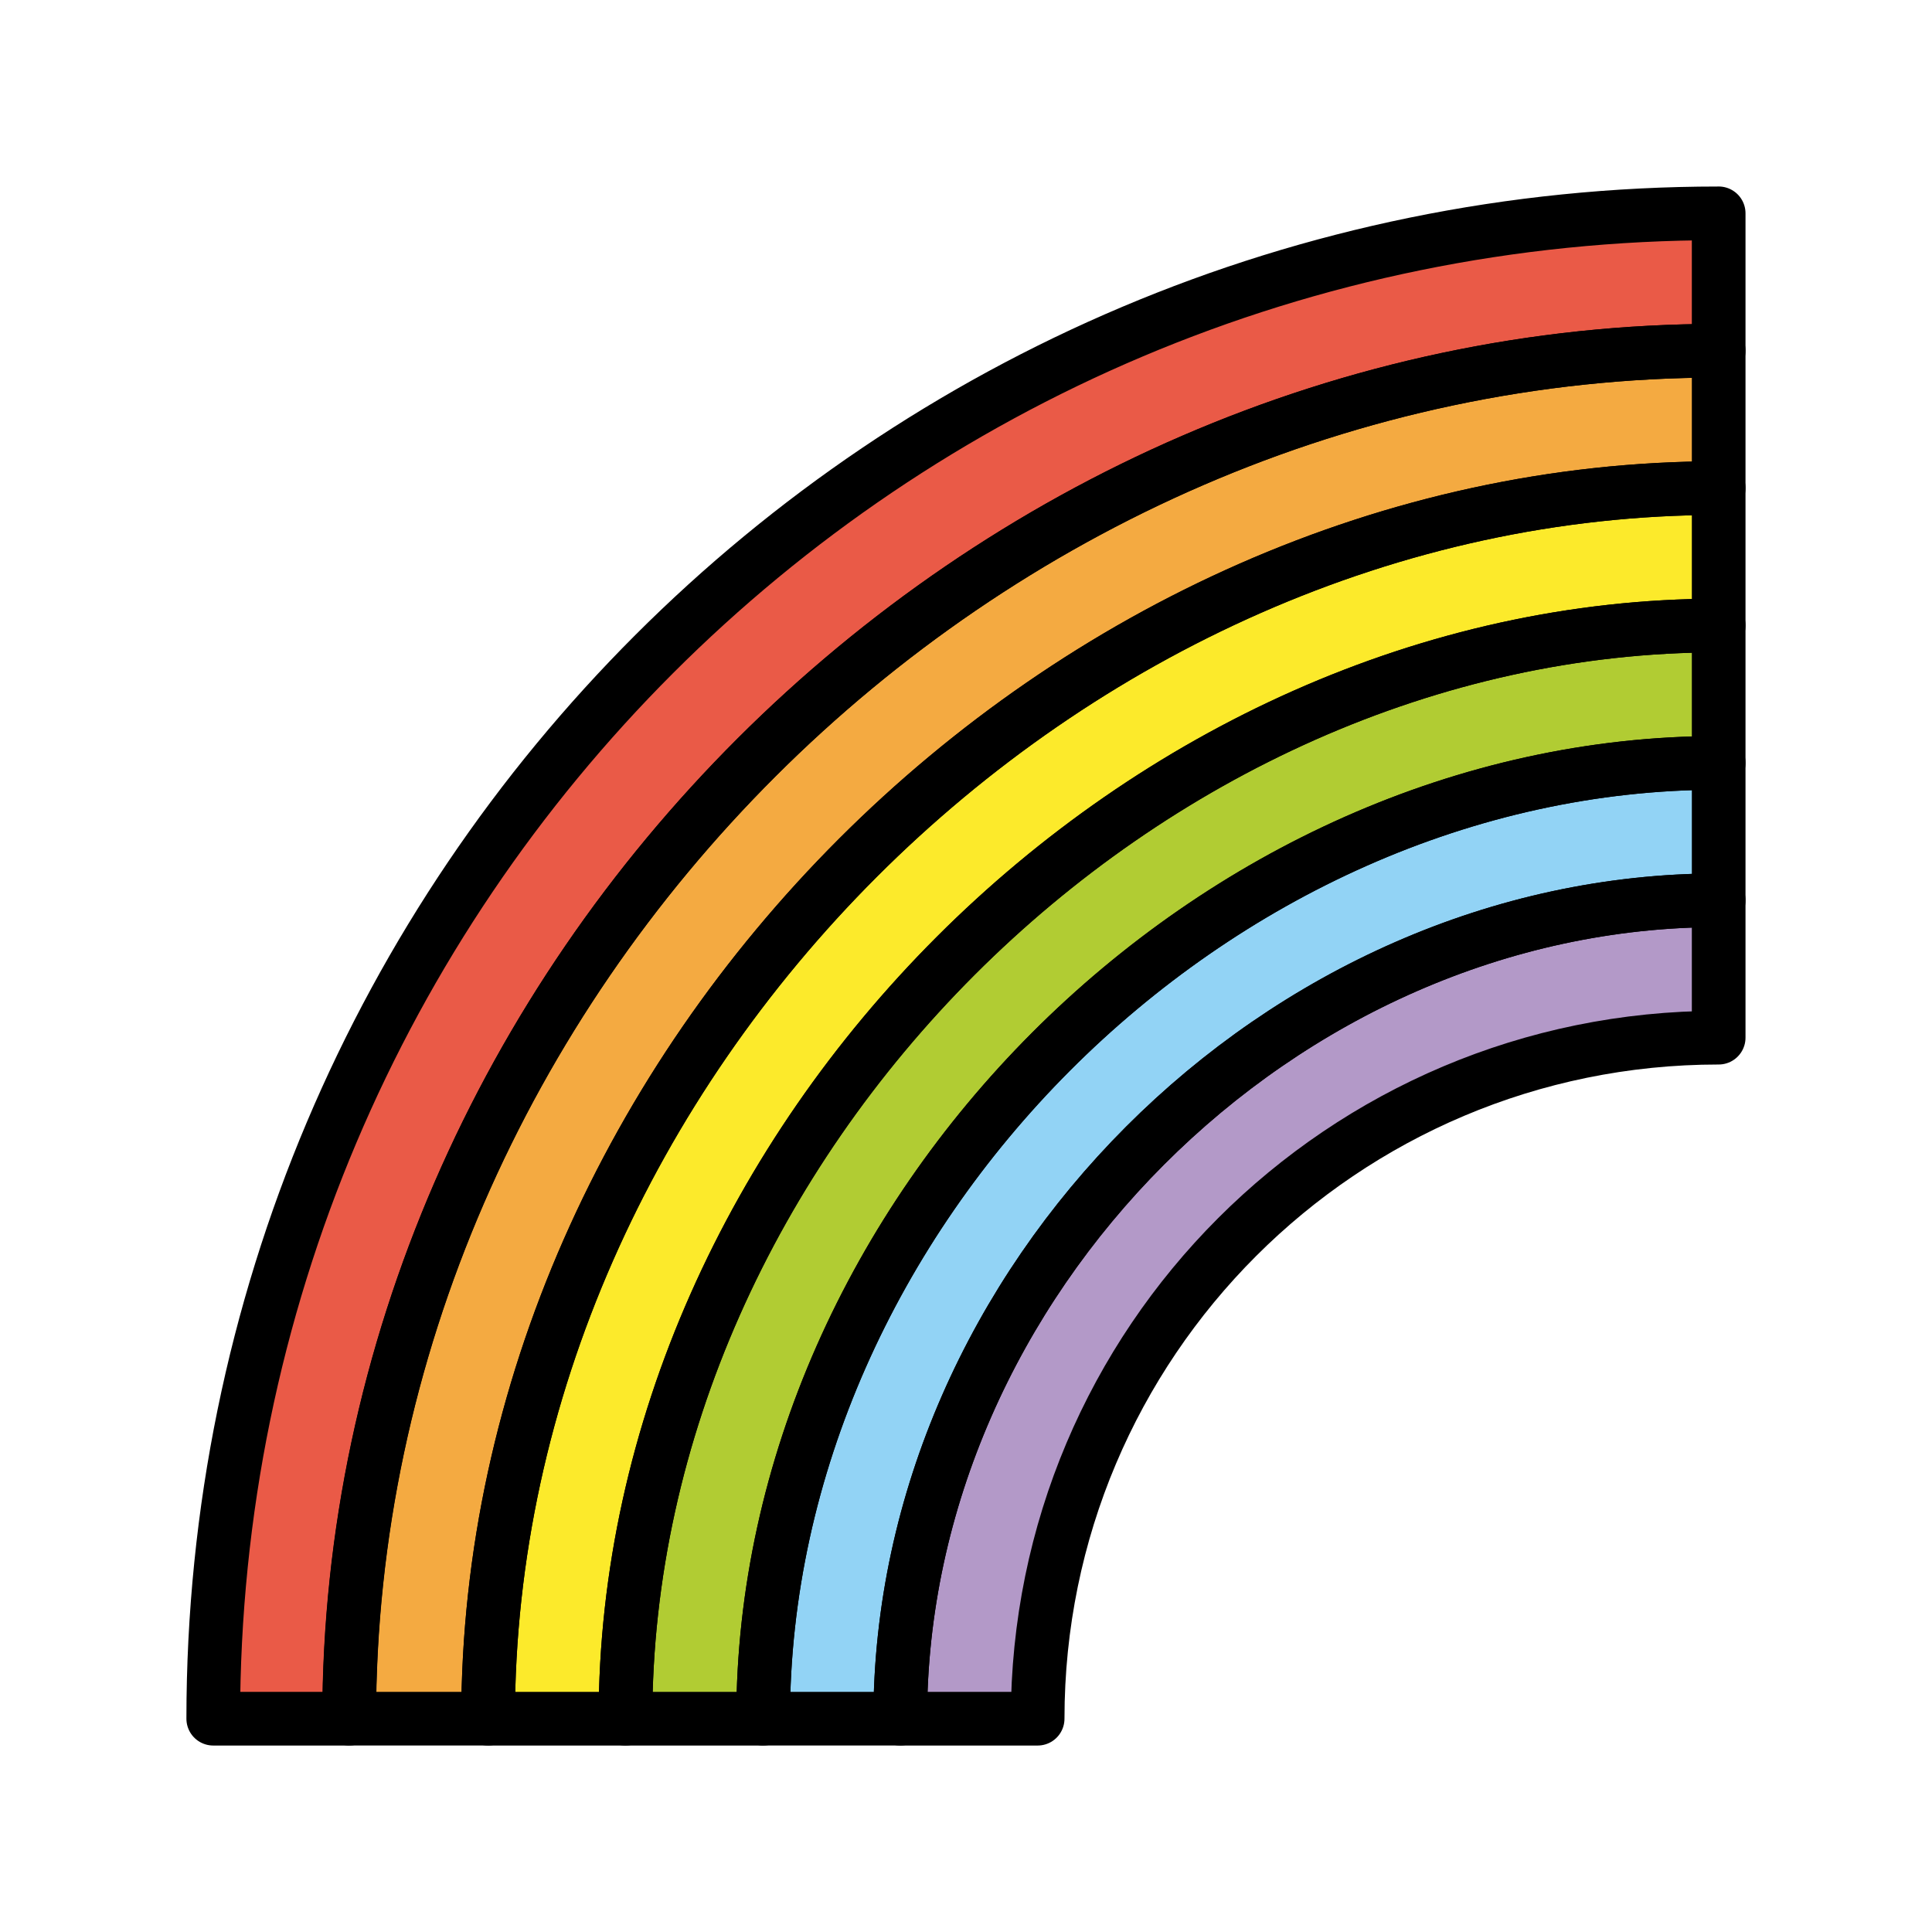
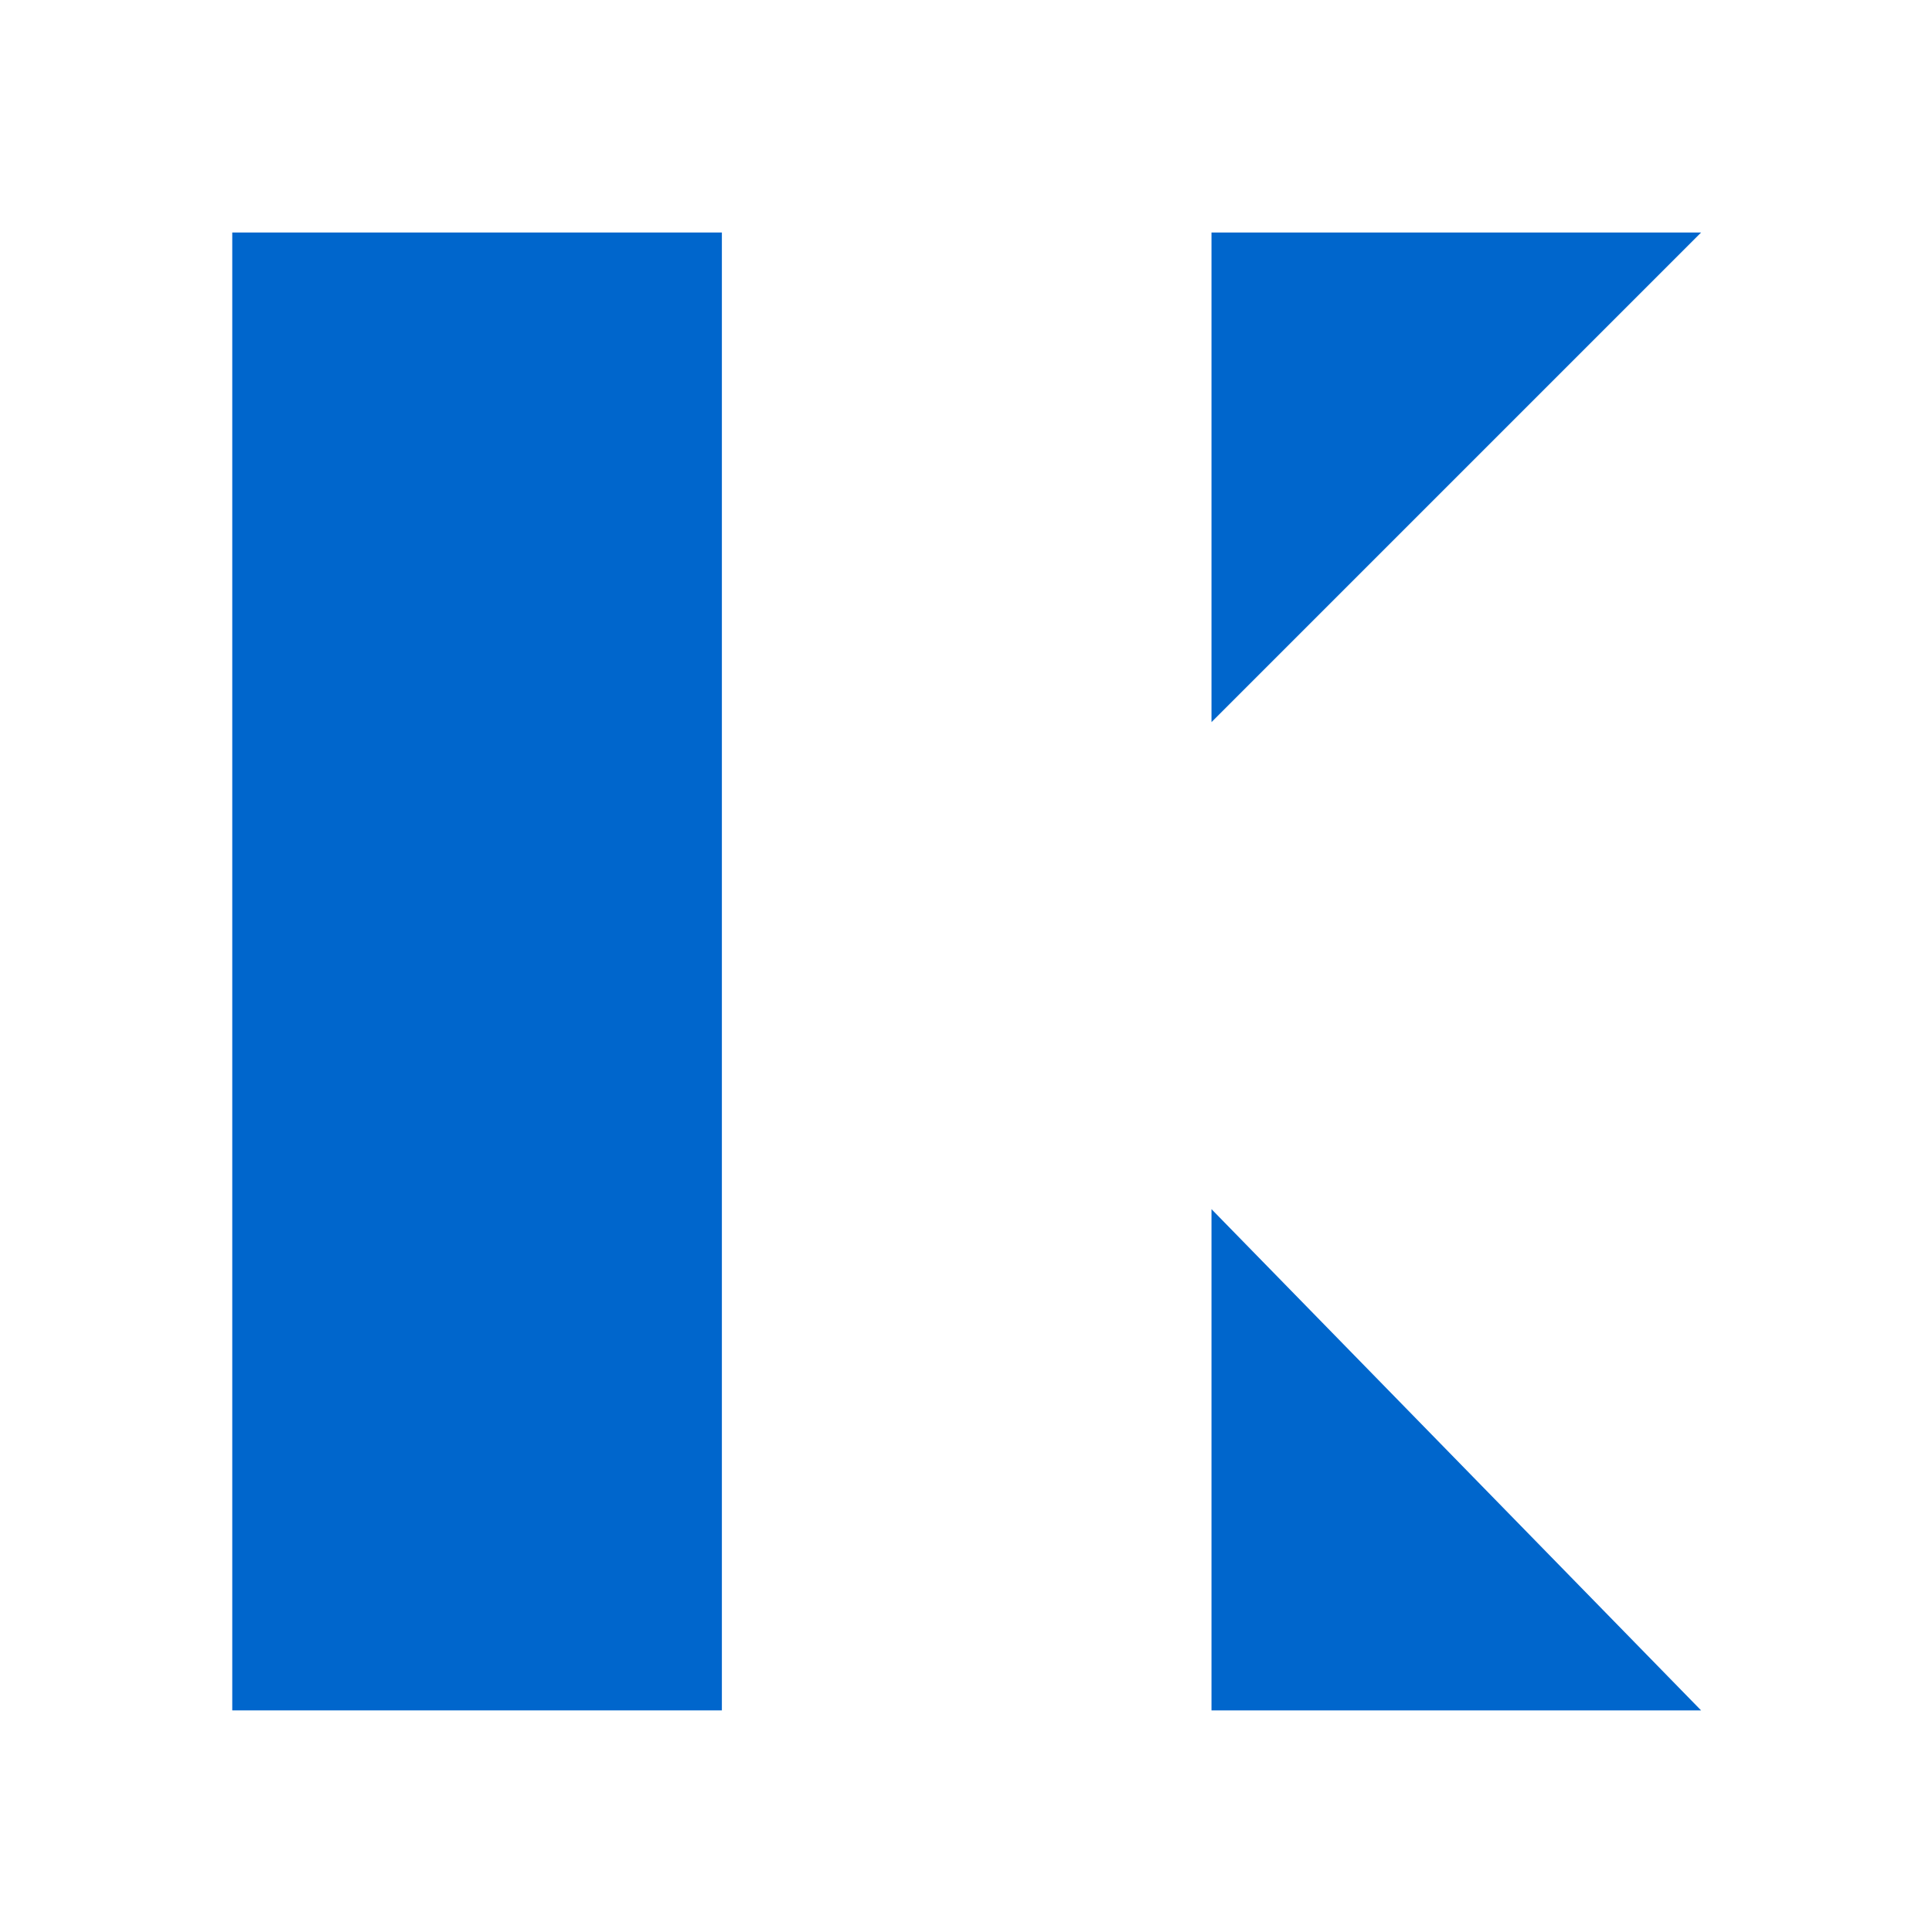
- <svg xmlns="http://www.w3.org/2000/svg" id="emoji" viewBox="0 0 72 72" version="1.1">
-   <g id="color">
-     <path fill="#ea5a47" d="m64.05 7.95v5.121c-27.56 0-51.03 23.42-51.03 50.98h-5.067c0-30.99 25.11-56.1 56.1-56.1z" />
-     <path fill="#f4aa41" d="m64.05 13.07v5.12c-24.4 0-45.86 21.46-45.86 45.86h-5.178c0-27.56 23.48-50.98 51.04-50.98z" />
-     <path fill="#fcea2b" d="m64.05 18.19v5.121c-21.51 0-40.74 19.25-40.74 40.74h-5.121c0-24.4 21.46-45.86 45.86-45.86z" />
-     <path fill="#b1cc33" d="m64.05 23.31v5.121c-18.88 0-35.61 16.83-35.61 35.62l-5.131-8.8e-5c0-21.48 19.23-40.74 40.74-40.74z" />
-     <path fill="#92d3f5" d="m64.05 28.43v5.12c-16.34 0-30.5 14.22-30.5 30.5h-5.11c0-18.78 16.73-35.62 35.61-35.62z" />
-     <path fill="#b399c8" d="m64.05 33.55v5.121c-14.02 0-25.38 11.36-25.38 25.38h-5.121c0-16.28 14.16-30.5 30.5-30.5z" />
-   </g>
-   <g id="line" stroke-miterlimit="10">
-     <path fill="none" stroke="#000" stroke-linecap="round" stroke-linejoin="round" stroke-miterlimit="10" stroke-width="2" d="m64.05 7.95v5.121c-27.56 0-51.04 23.42-51.04 50.98h-5.063c0-30.99 25.11-56.1 56.1-56.1z" />
-     <path fill="none" stroke="#000" stroke-linecap="round" stroke-linejoin="round" stroke-miterlimit="10" stroke-width="2" d="m64.05 13.07v5.12c-24.4 0-45.86 21.46-45.86 45.86h-5.174c0-27.56 23.47-50.98 51.03-50.98z" />
-     <path fill="none" stroke="#000" stroke-linecap="round" stroke-linejoin="round" stroke-miterlimit="10" stroke-width="2" d="m64.05 18.19v5.121c-21.51 0-40.74 19.25-40.74 40.74h-5.121c0-24.4 21.46-45.86 45.86-45.86z" />
-     <path fill="none" stroke="#000" stroke-linecap="round" stroke-linejoin="round" stroke-miterlimit="10" stroke-width="2" d="m64.05 23.31v5.121c-18.88 0-35.61 16.83-35.61 35.62h-5.131c0-21.48 19.23-40.74 40.74-40.74z" />
-     <path fill="none" stroke="#000" stroke-linecap="round" stroke-linejoin="round" stroke-miterlimit="10" stroke-width="2" d="m64.05 28.43v5.12c-16.34 0-30.5 14.22-30.5 30.5h-5.11c0-18.78 16.73-35.62 35.61-35.62z" />
-     <path fill="none" stroke="#000" stroke-linecap="round" stroke-linejoin="round" stroke-miterlimit="10" stroke-width="2" d="m64.05 33.55v5.121c-14.02 0-25.38 11.36-25.38 25.38h-5.121c0-16.28 14.16-30.5 30.5-30.5z" />
-   </g>
+ <svg xmlns="http://www.w3.org/2000/svg" width="1417" height="1417" viewBox="0 0 1417 1417">
+   <defs>
+     <style>
+       .cls-1 {
+         fill: #06c;
+         fill-rule: evenodd;
+       }
+     </style>
+   </defs>
+   <path id="rectangular" class="cls-1" d="M170.35,170.525h359.1V1254.47H170.35V170.525Z" />
+   <path id="triangle-down" class="cls-1" d="M888.55,1254.47h359.1L888.55,886.825V1254.47Z" />
+   <path id="triangle-up" class="cls-1" d="M888.55,170.525h359.1l-359.1,359.1v-359.1Z" />
</svg>
